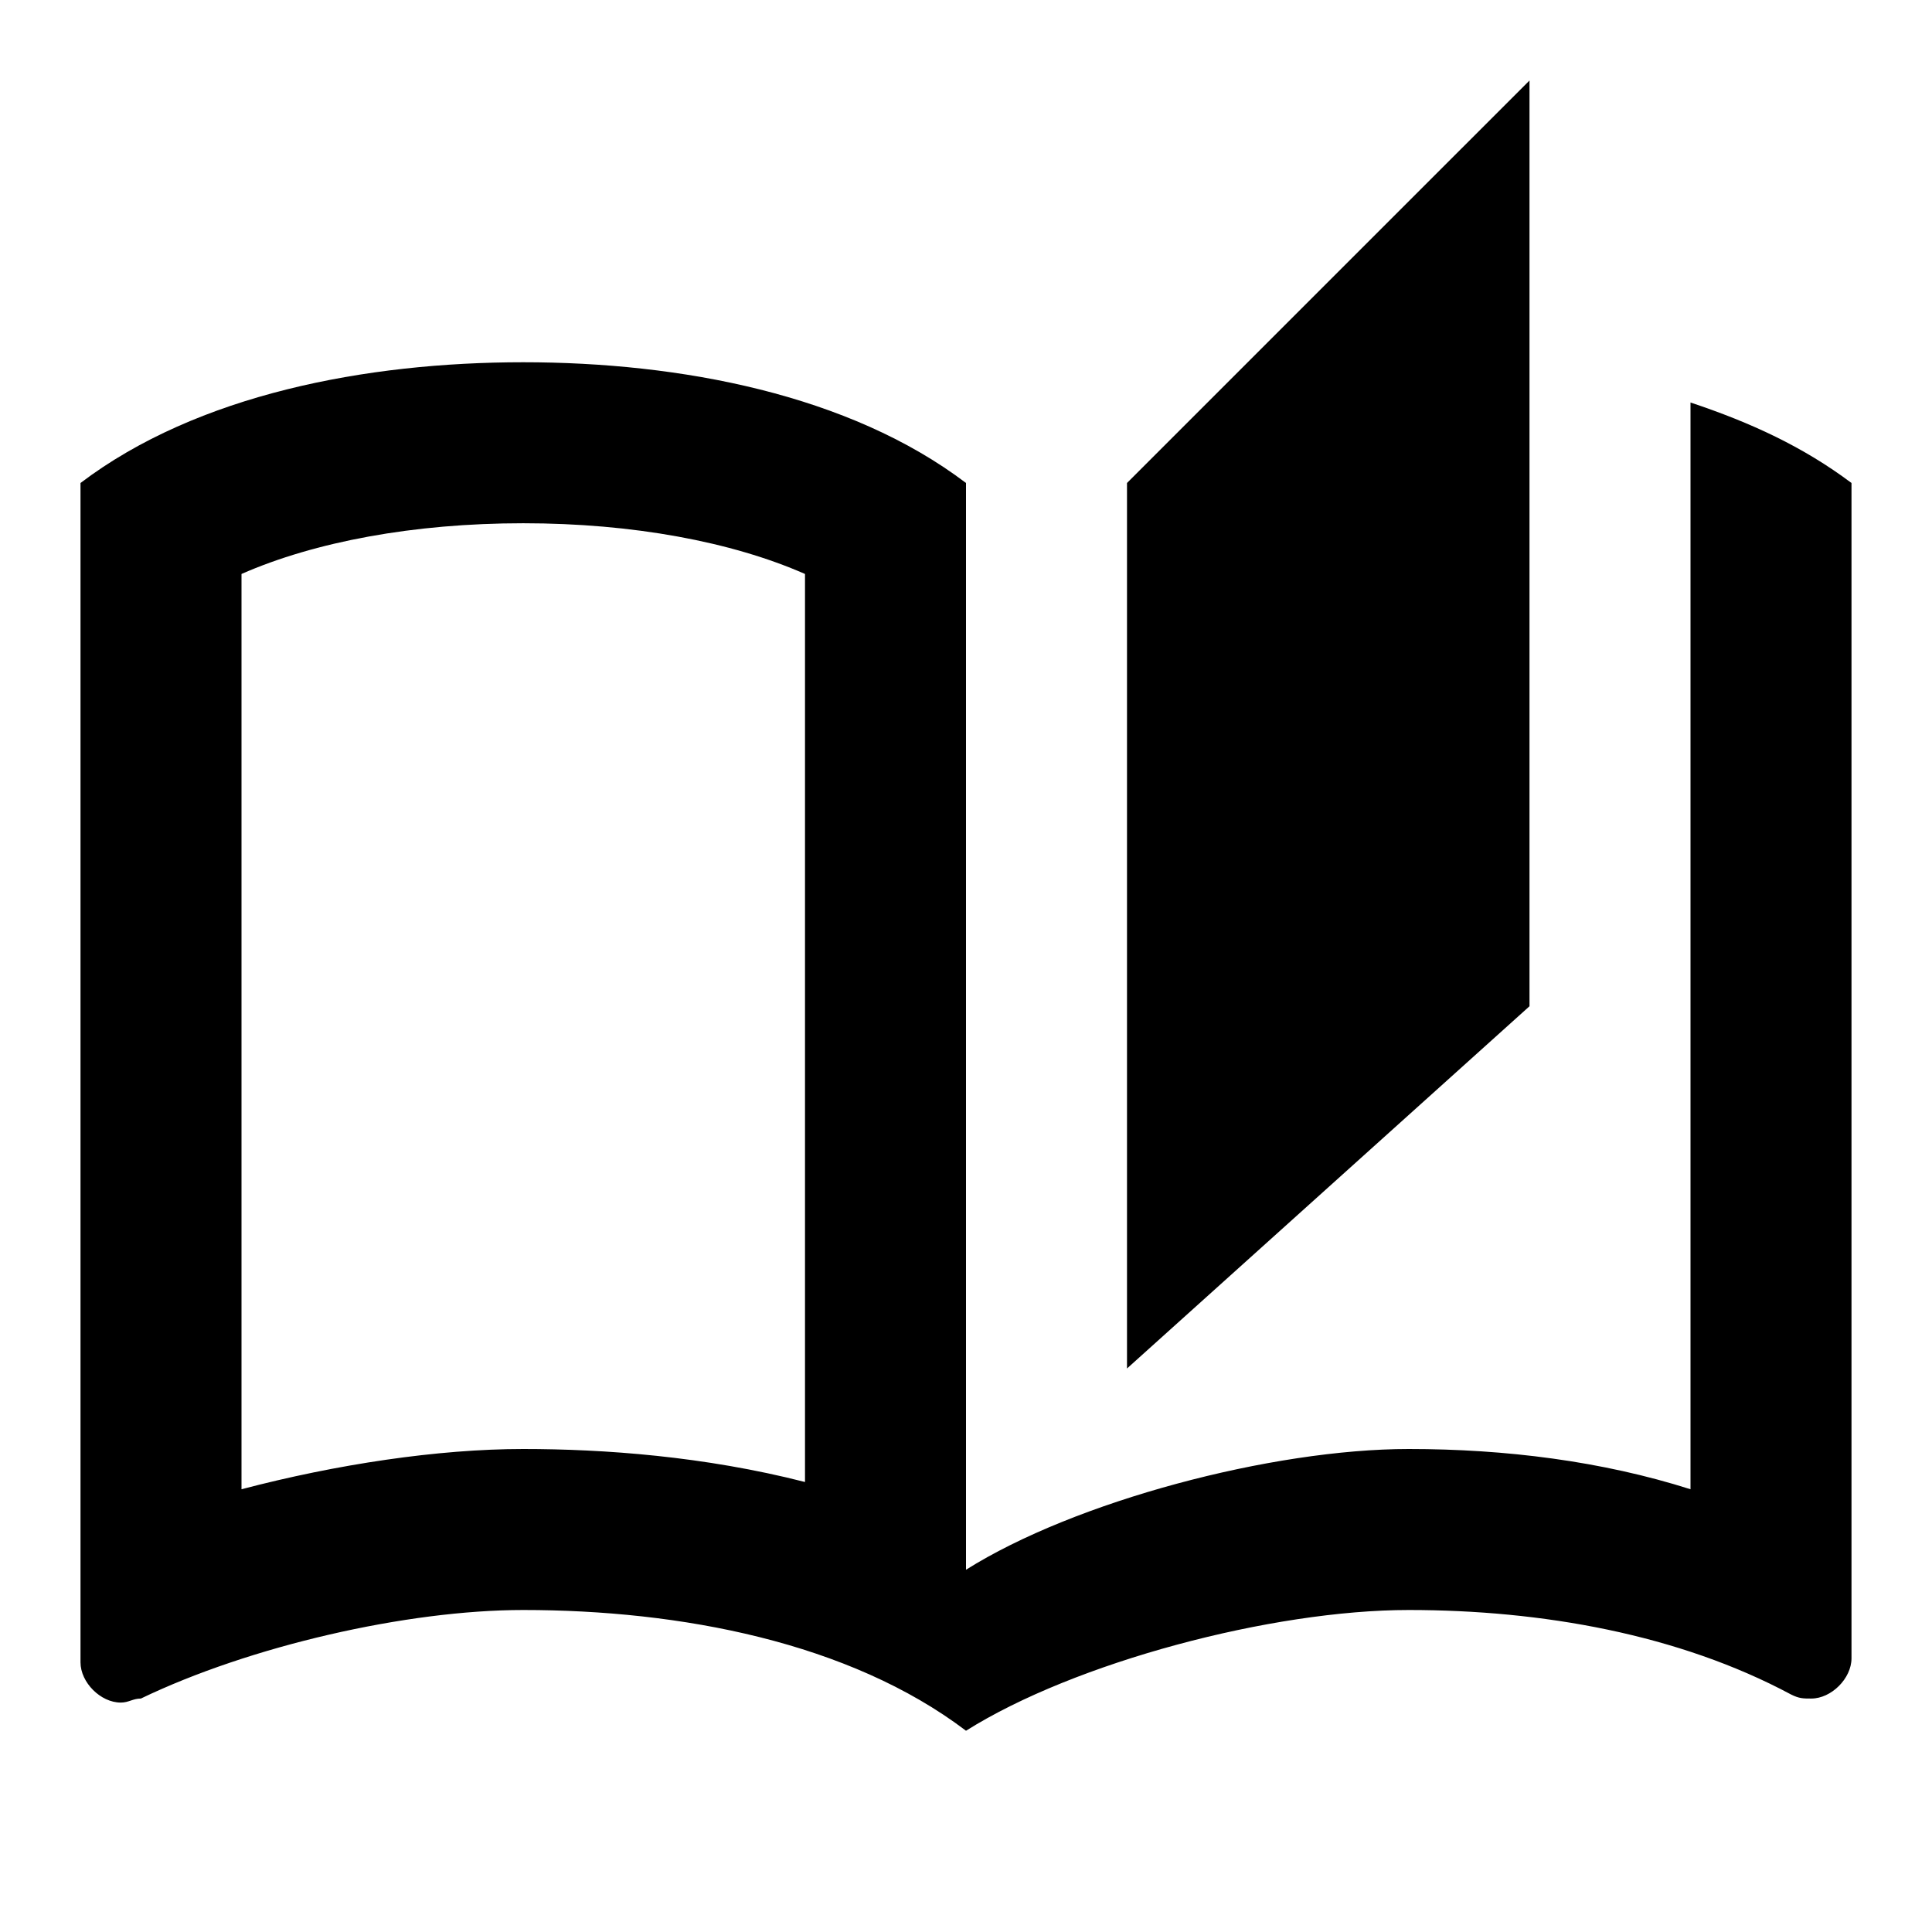
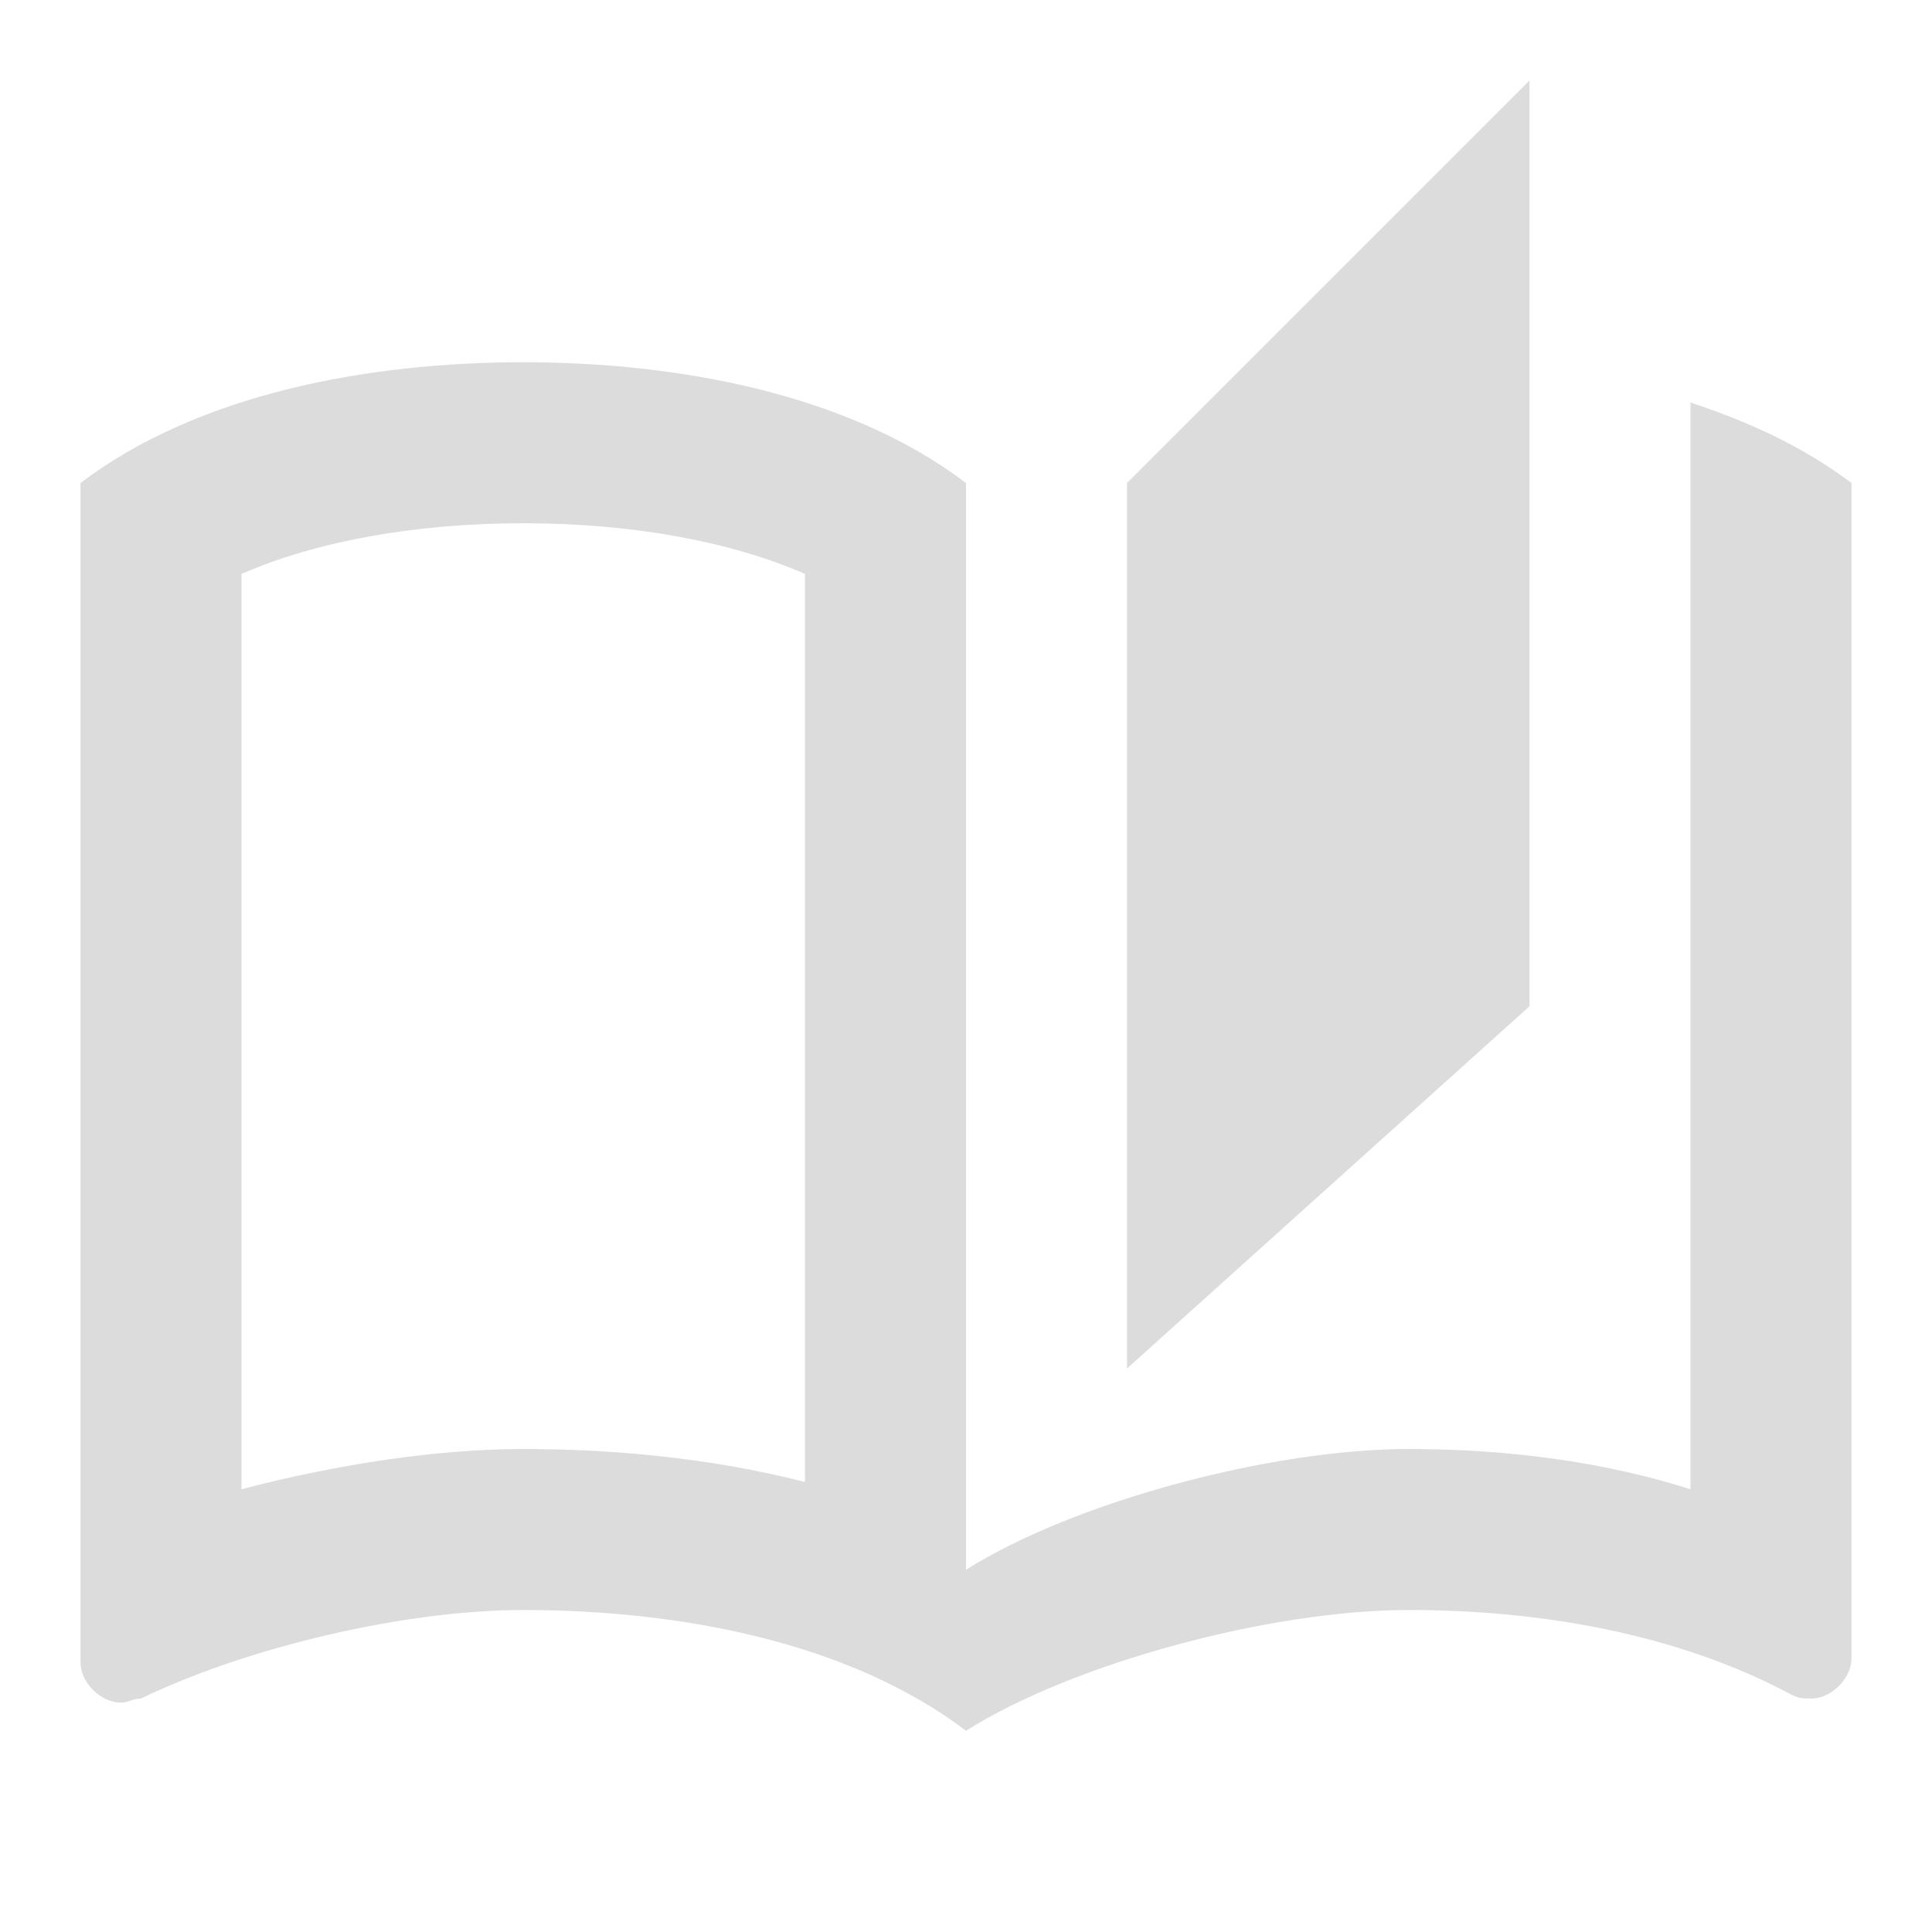
<svg xmlns="http://www.w3.org/2000/svg" viewBox="0 0 24 24">
-   <path d="M19 1L14 6V17L19 12.5V1M21 5V18.5C19.9 18.15 18.7 18 17.5 18C15.8 18 13.35 18.65 12 19.5V6C10.55 4.9 8.45 4.5 6.5 4.5C4.55 4.5 2.45 4.9 1 6V20.65C1 20.9 1.25 21.15 1.5 21.15C1.6 21.15 1.65 21.1 1.75 21.1C3.1 20.45 5.05 20 6.5 20C8.45 20 10.55 20.4 12 21.5C13.35 20.65 15.8 20 17.5 20C19.15 20 20.85 20.3 22.25 21.05C22.35 21.1 22.4 21.1 22.5 21.1C22.75 21.1 23 20.85 23 20.6V6C22.4 5.55 21.75 5.25 21 5M10 18.41C8.75 18.09 7.5 18 6.5 18C5.44 18 4.18 18.19 3 18.5V7.13C3.91 6.73 5.14 6.5 6.5 6.5C7.86 6.5 9.09 6.73 10 7.13V18.41Z" />
+   <path d="M19 1L14 6V17L19 12.5V1M21 5V18.5C19.9 18.15 18.7 18 17.5 18C15.8 18 13.35 18.65 12 19.5V6C10.55 4.9 8.45 4.5 6.5 4.5C4.55 4.5 2.45 4.9 1 6V20.65C1 20.9 1.25 21.15 1.5 21.15C1.6 21.15 1.65 21.1 1.75 21.1C3.1 20.45 5.05 20 6.5 20C8.45 20 10.55 20.4 12 21.5C13.35 20.65 15.8 20 17.5 20C19.15 20 20.85 20.3 22.25 21.05C22.35 21.1 22.4 21.1 22.5 21.1C22.75 21.1 23 20.85 23 20.6V6C22.4 5.55 21.75 5.25 21 5M10 18.41C8.75 18.09 7.5 18 6.5 18C5.44 18 4.18 18.19 3 18.5V7.13C3.91 6.73 5.14 6.5 6.5 6.5C7.86 6.5 9.09 6.73 10 7.13V18.41Z" fill="rgb(220, 220, 220)" />
</svg>
